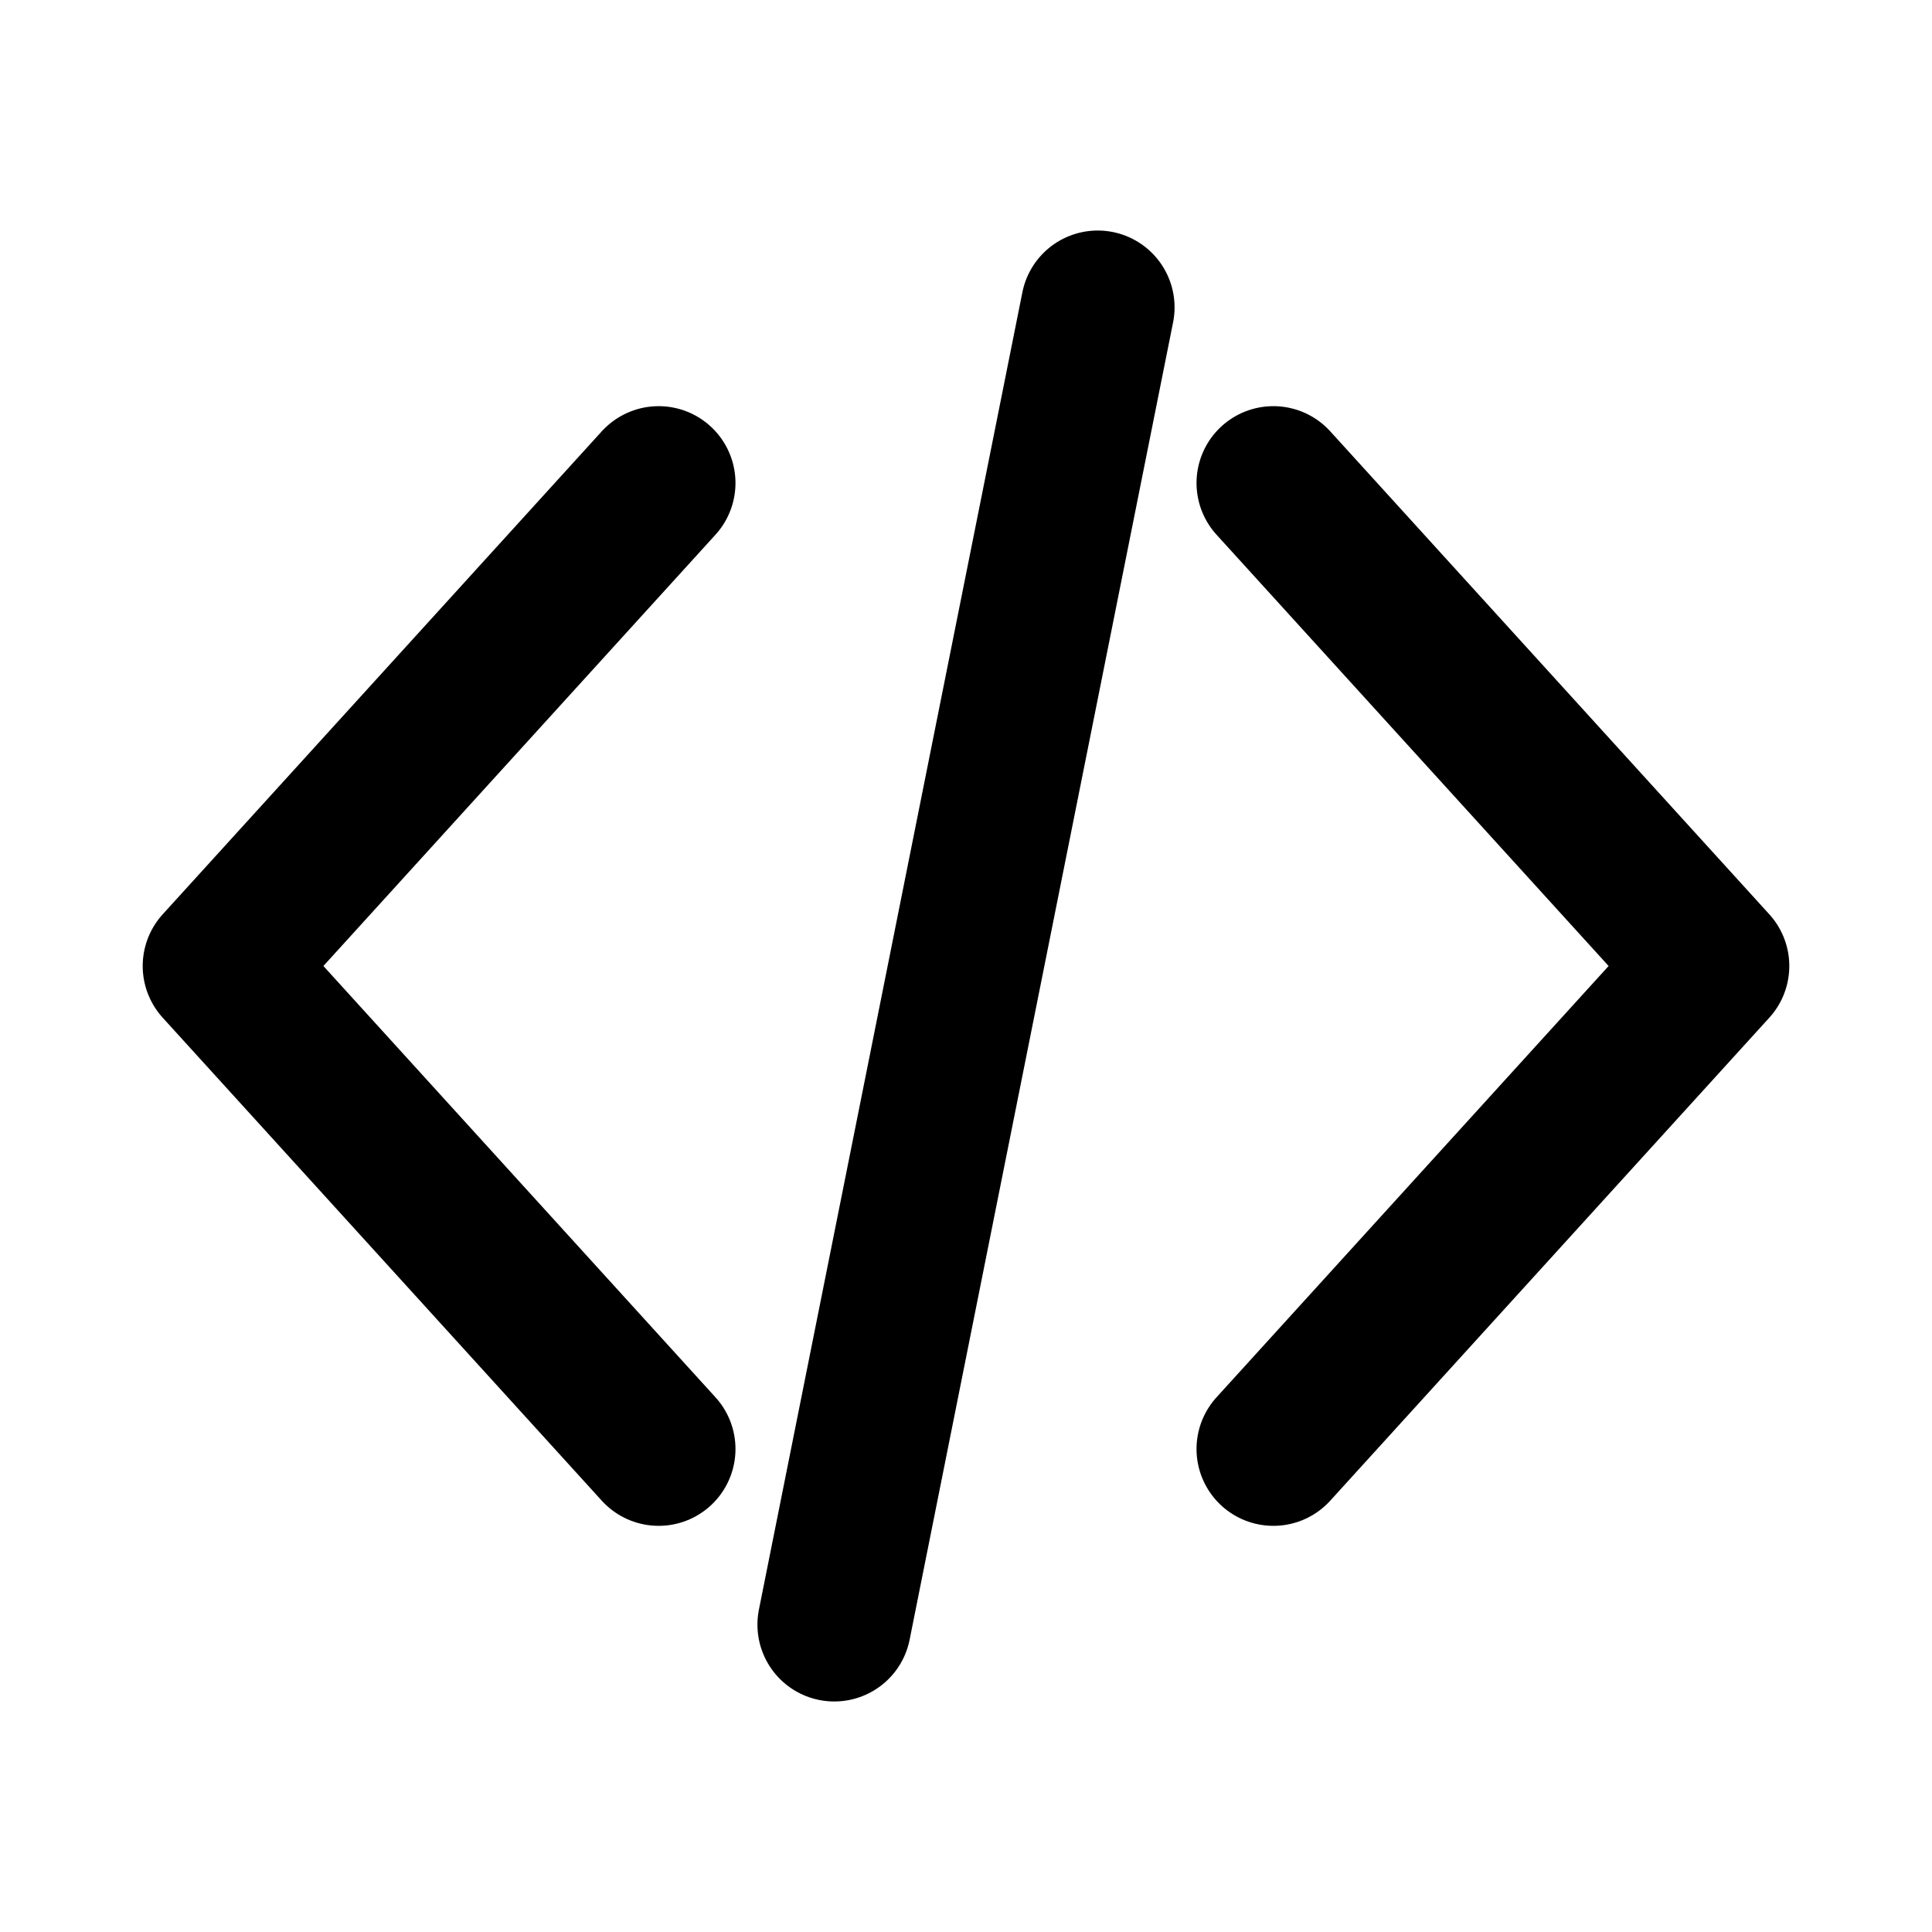
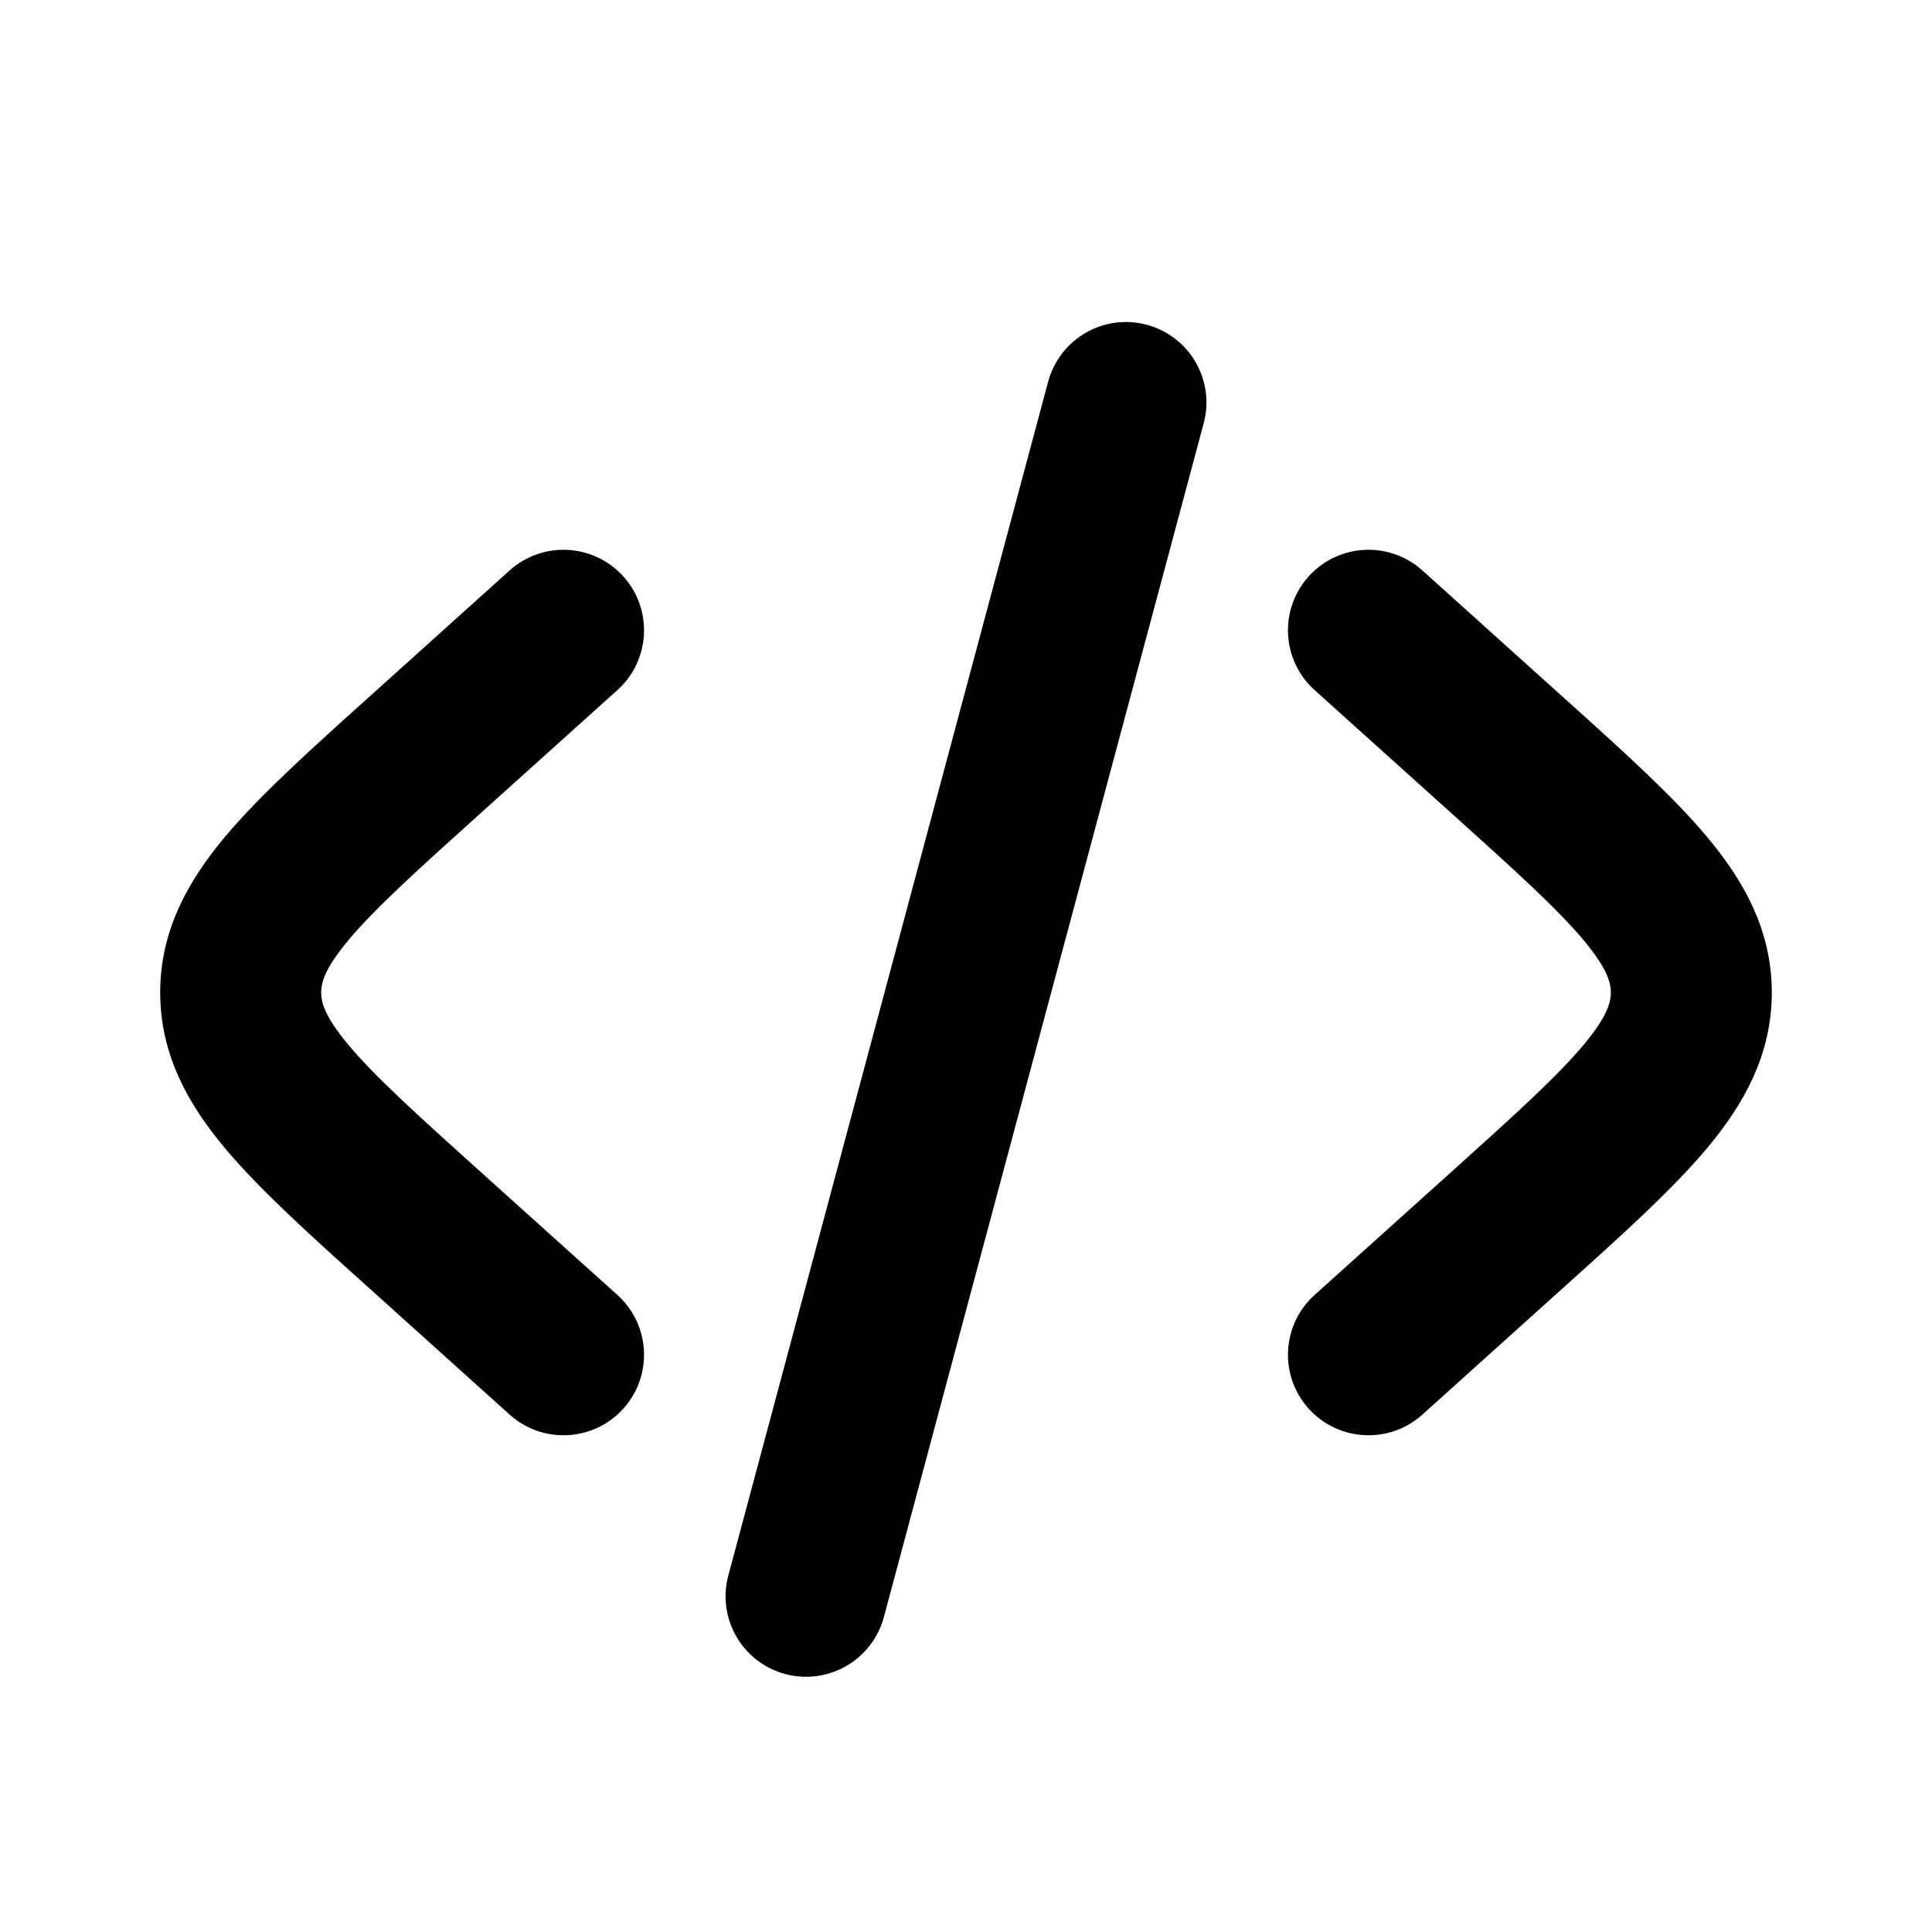
- <svg xmlns="http://www.w3.org/2000/svg" width="22" height="22" viewBox="0 0 22 22" fill="none">
-   <path d="M7.5 5.5L2.5 11L7.5 16.5M14.5 5.5L19.5 11L14.5 16.5M12.5 3.5L9.5 18.5" stroke="currentColor" stroke-width="1.75" stroke-linecap="round" stroke-linejoin="round" />
+ <svg xmlns="http://www.w3.org/2000/svg" width="22" height="22" viewBox="0 0 24 24" fill="none" stroke="currentColor" stroke-width="0.5" stroke-linejoin="round">
+   <path d="M14.181 4.276C14.581 4.383 14.819 4.794 14.711 5.194L10.738 20.024C10.63 20.424 10.219 20.661 9.819 20.554C9.419 20.447 9.182 20.036 9.289 19.636L13.262 4.806C13.37 4.406 13.781 4.168 14.181 4.276Z" fill="currentColor" />
+   <path d="M16.442 7.328C16.72 7.02 17.194 6.995 17.502 7.272L19.239 8.836C19.976 9.498 20.586 10.048 21.006 10.547C21.447 11.071 21.76 11.634 21.76 12.329C21.76 13.025 21.447 13.588 21.006 14.112C20.586 14.611 19.976 15.161 19.239 15.823L17.502 17.387C17.194 17.664 16.72 17.639 16.442 17.331C16.165 17.023 16.19 16.549 16.498 16.272L18.195 14.745C18.983 14.036 19.514 13.556 19.858 13.147C20.188 12.754 20.26 12.525 20.26 12.329C20.26 12.134 20.188 11.905 19.858 11.512C19.514 11.103 18.983 10.623 18.195 9.914L16.498 8.387C16.19 8.11 16.165 7.636 16.442 7.328Z" fill="currentColor" />
+   <path d="M7.502 8.387C7.81 8.11 7.835 7.636 7.558 7.328C7.28 7.02 6.806 6.995 6.498 7.272L4.761 8.836C4.024 9.498 3.414 10.048 2.994 10.547C2.553 11.071 2.24 11.634 2.24 12.329C2.24 13.025 2.553 13.588 2.994 14.112C3.414 14.611 4.024 15.161 4.761 15.823L6.498 17.387C6.806 17.664 7.28 17.639 7.558 17.331C7.835 17.023 7.81 16.549 7.502 16.272L5.805 14.745C5.017 14.036 4.486 13.556 4.142 13.147C3.812 12.754 3.74 12.525 3.74 12.329C3.74 12.134 3.812 11.905 4.142 11.512C4.486 11.103 5.017 10.623 5.805 9.914L7.502 8.387Z" fill="currentColor" />
</svg>
